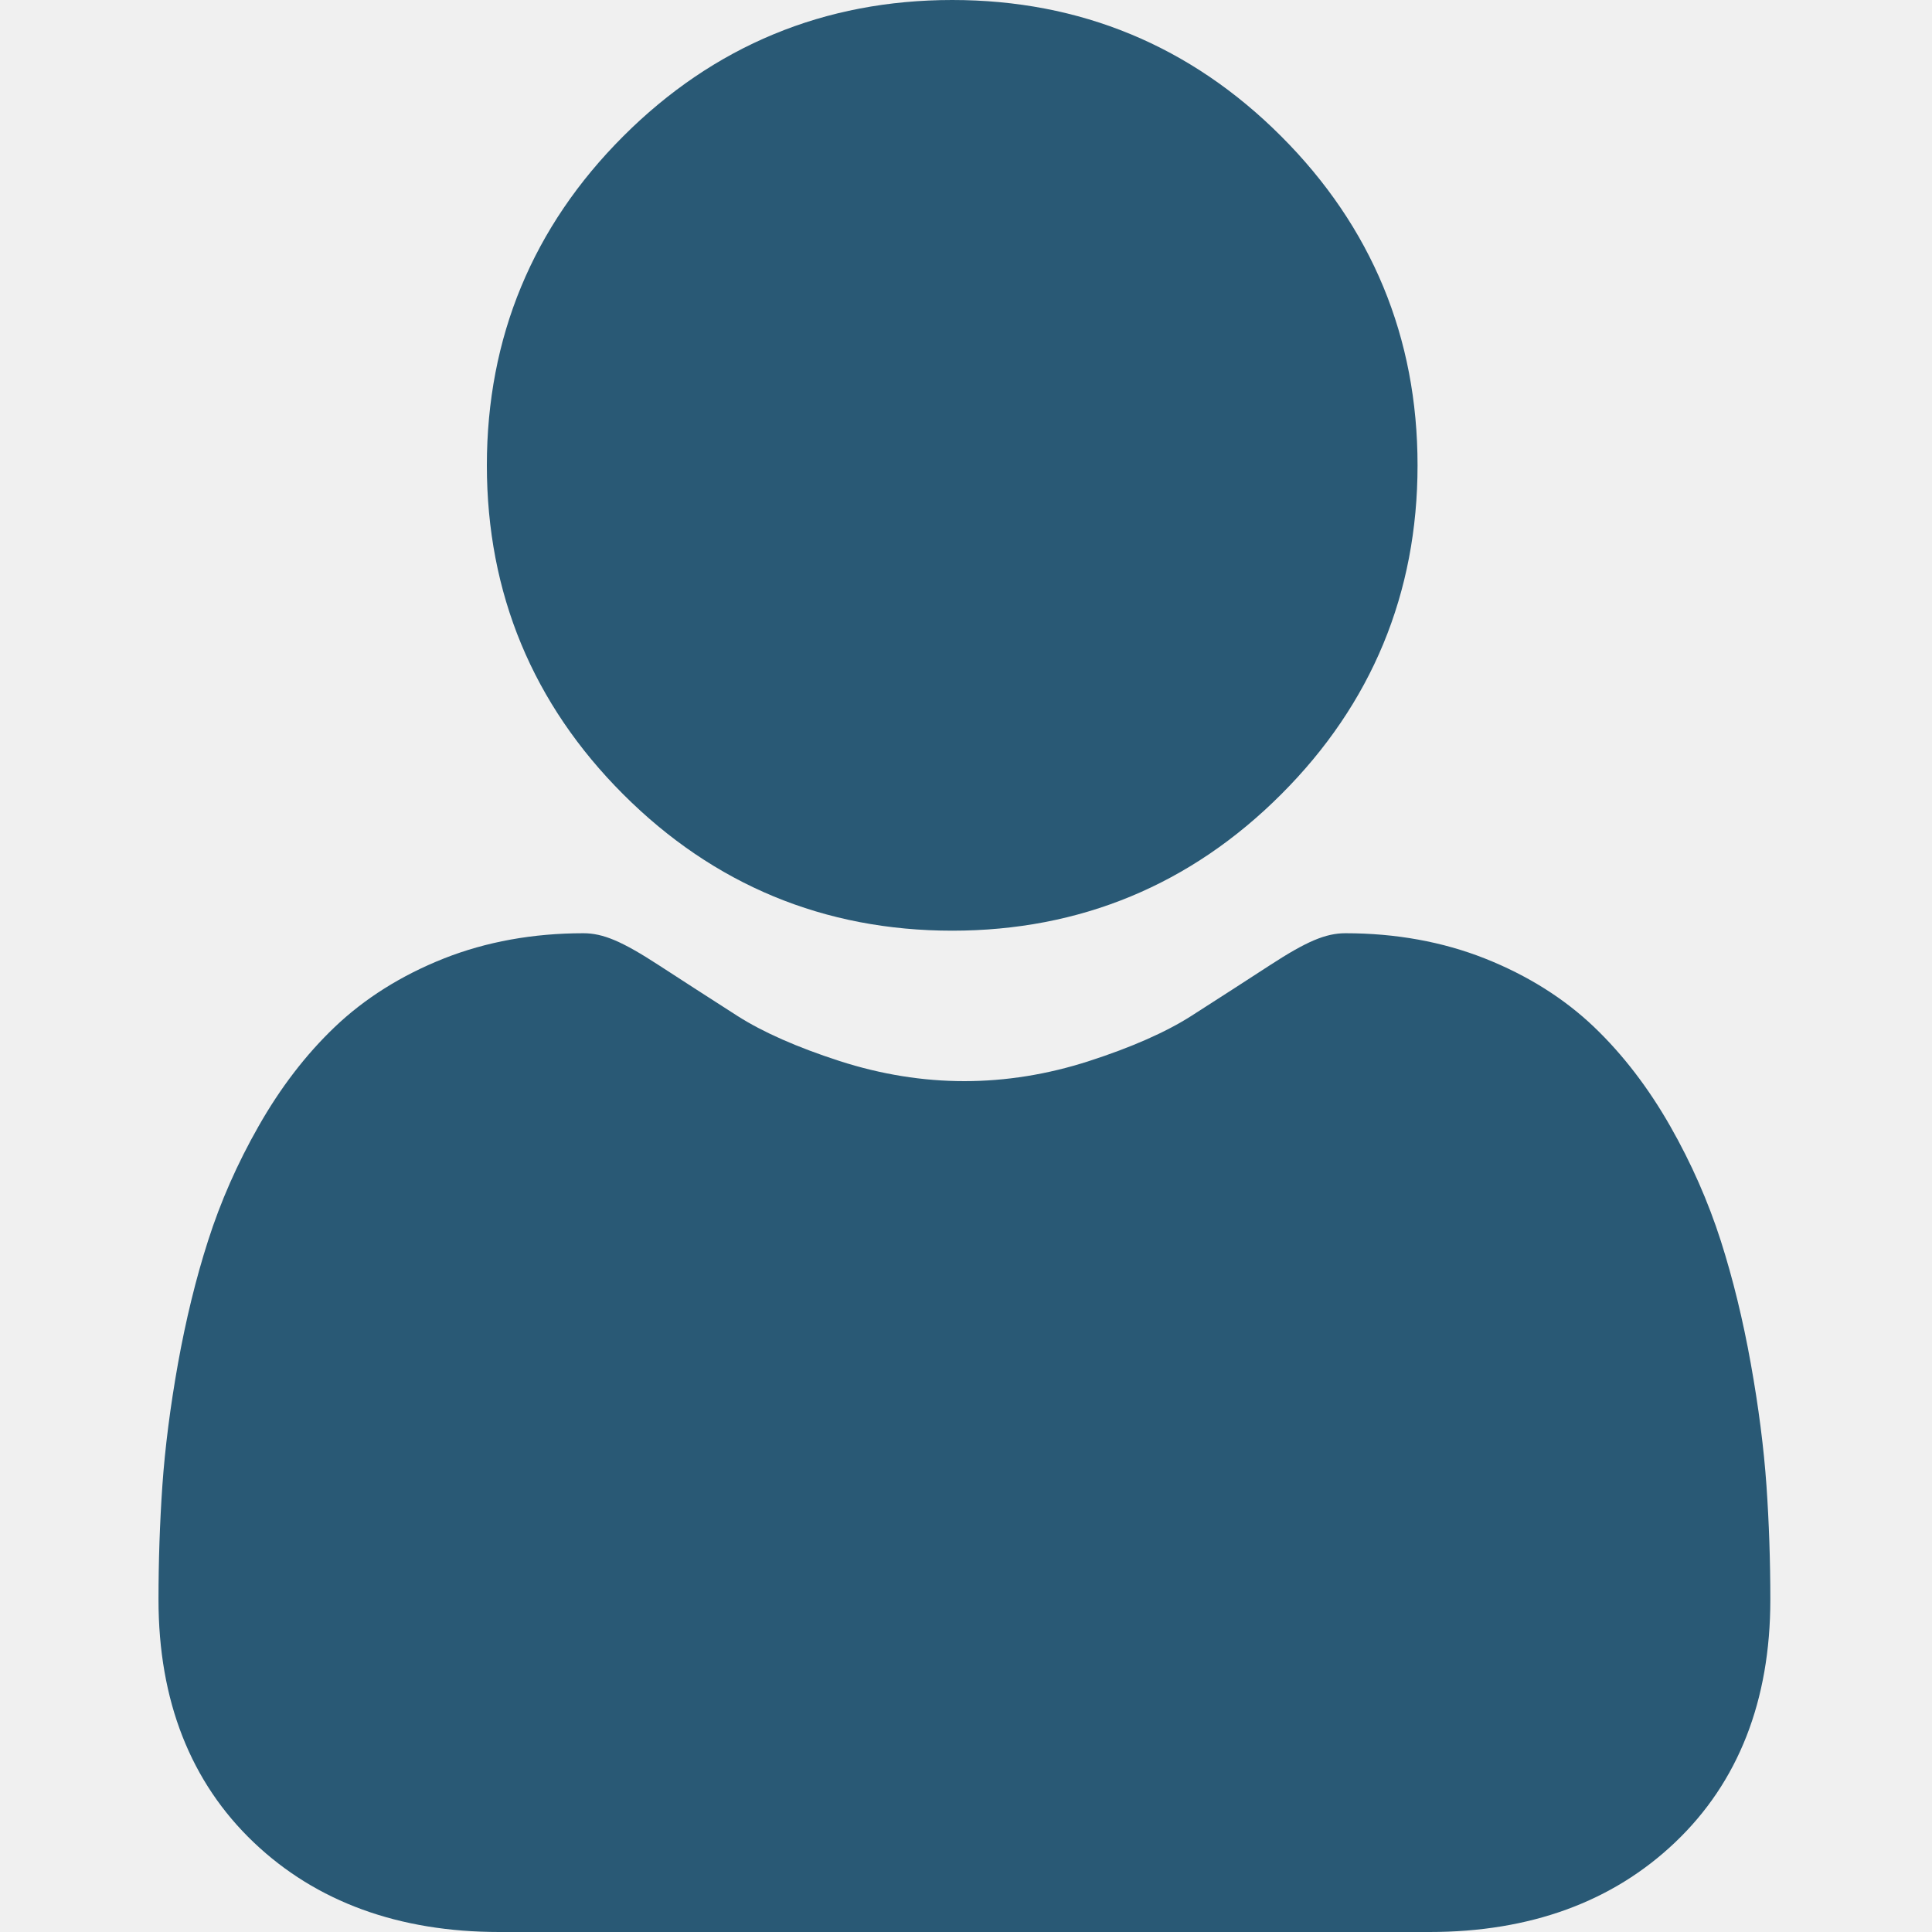
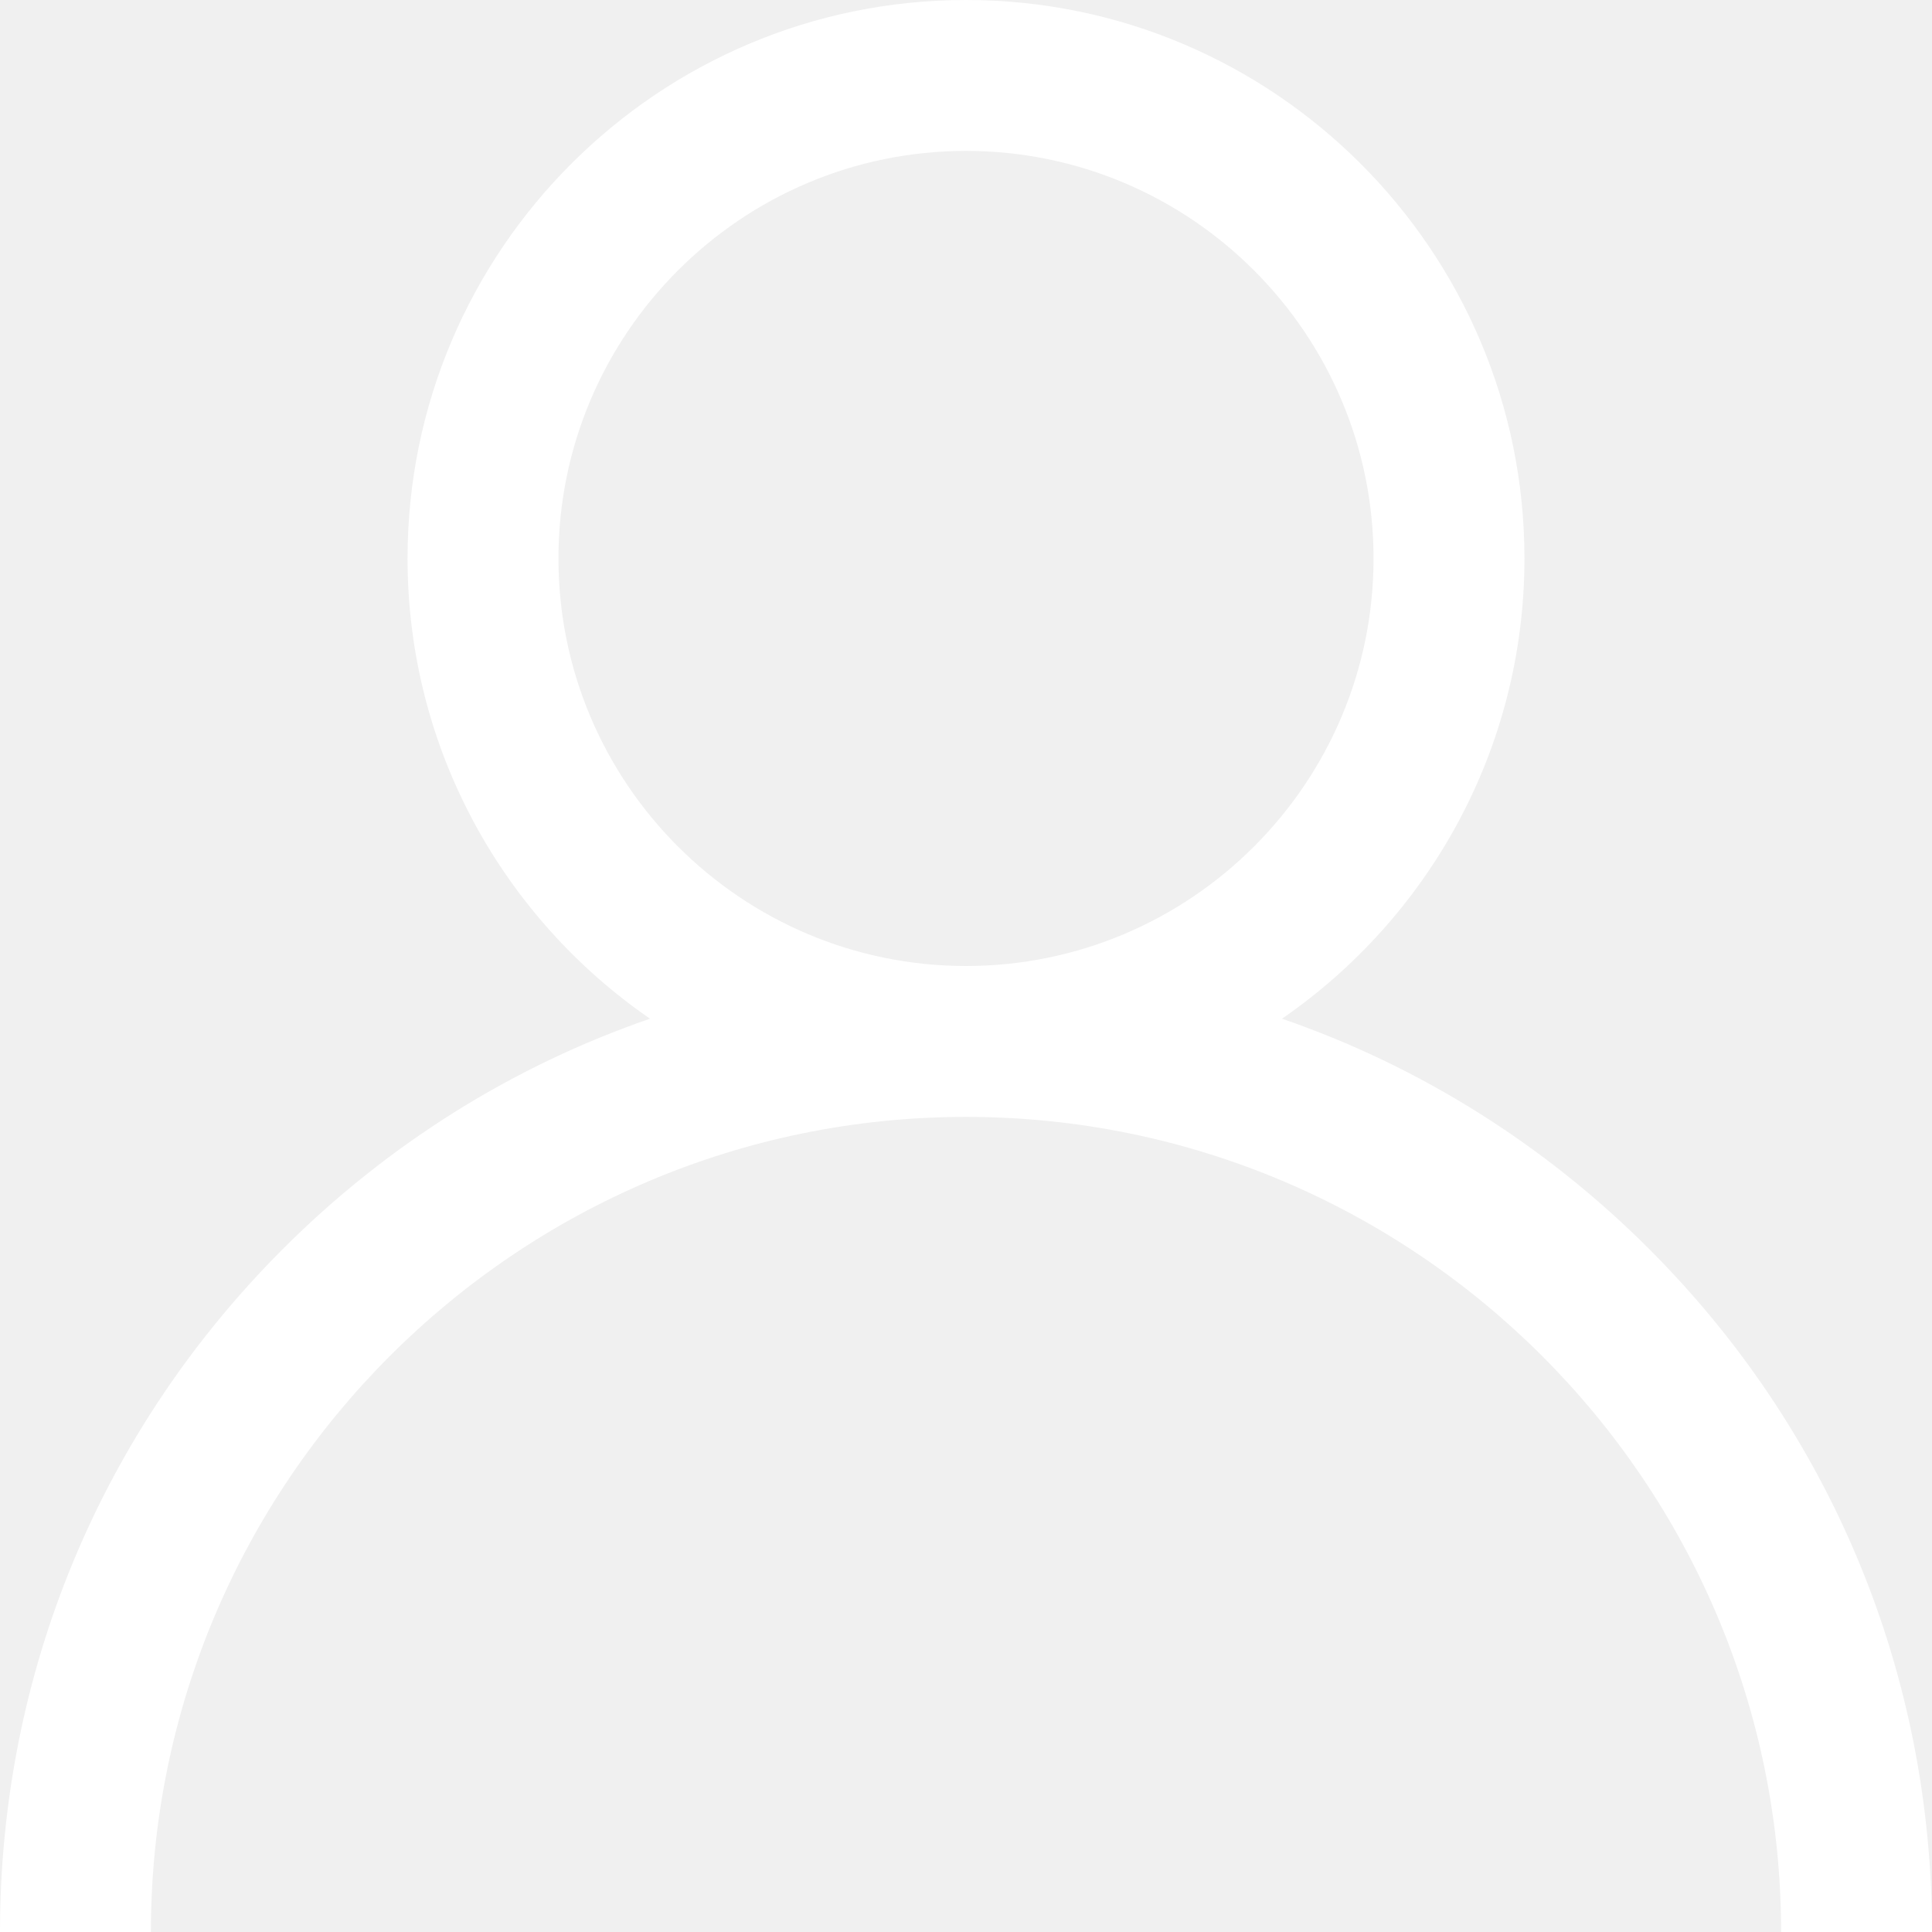
- <svg xmlns="http://www.w3.org/2000/svg" width="25" height="25" viewBox="0 0 25 25" fill="none">
-   <g clip-path="url(#clip0)">
-     <path d="M12.322 12.043C13.976 12.043 15.409 11.449 16.579 10.278C17.75 9.108 18.343 7.676 18.343 6.021C18.343 4.367 17.75 2.935 16.579 1.764C15.409 0.593 13.976 0 12.322 0C10.667 0 9.235 0.593 8.064 1.764C6.894 2.934 6.3 4.367 6.3 6.021C6.3 7.676 6.894 9.108 8.065 10.279C9.235 11.449 10.668 12.043 12.322 12.043Z" fill="#295975" />
-     <path d="M22.858 19.224C22.824 18.737 22.756 18.205 22.655 17.644C22.554 17.079 22.423 16.544 22.267 16.056C22.105 15.551 21.886 15.052 21.614 14.575C21.332 14.079 21.001 13.647 20.629 13.291C20.241 12.92 19.765 12.621 19.215 12.403C18.667 12.186 18.059 12.076 17.41 12.076C17.154 12.076 16.907 12.181 16.431 12.491C16.137 12.682 15.794 12.904 15.411 13.149C15.084 13.357 14.64 13.553 14.092 13.73C13.558 13.903 13.015 13.99 12.479 13.99C11.943 13.99 11.401 13.903 10.865 13.73C10.318 13.553 9.874 13.357 9.547 13.149C9.168 12.906 8.825 12.685 8.527 12.491C8.051 12.181 7.804 12.076 7.549 12.076C6.899 12.076 6.291 12.186 5.743 12.403C5.194 12.621 4.718 12.92 4.329 13.292C3.957 13.647 3.626 14.079 3.345 14.575C3.073 15.052 2.853 15.551 2.692 16.056C2.535 16.544 2.405 17.079 2.303 17.644C2.203 18.204 2.135 18.736 2.101 19.224C2.068 19.703 2.051 20.199 2.051 20.701C2.051 22.006 2.466 23.062 3.284 23.841C4.092 24.61 5.161 25 6.461 25H18.498C19.799 25 20.867 24.61 21.675 23.841C22.494 23.063 22.908 22.006 22.908 20.7C22.908 20.197 22.891 19.7 22.858 19.224Z" fill="#295975" />
+ <svg xmlns="http://www.w3.org/2000/svg" width="18" height="18" viewBox="0 0 18 18" fill="none">
+   <g clip-path="url(#clip0_501_115)">
+     <path d="M15.364 11.636C14.384 10.656 13.217 9.93 11.944 9.491C13.307 8.552 14.203 6.98 14.203 5.203C14.203 2.334 11.869 0 9 0C6.131 0 3.797 2.334 3.797 5.203C3.797 6.98 4.693 8.552 6.056 9.491C4.783 9.93 3.616 10.656 2.636 11.636C0.936 13.336 0 15.596 0 18H1.406C1.406 13.813 4.813 10.406 9 10.406C13.187 10.406 16.594 13.813 16.594 18H18C18 15.596 17.064 13.336 15.364 11.636ZM9 9C6.906 9 5.203 7.297 5.203 5.203C5.203 3.11 6.906 1.406 9 1.406C11.094 1.406 12.797 3.11 12.797 5.203C12.797 7.297 11.094 9 9 9Z" fill="white" />
  </g>
  <defs>
-     <clipPath id="clip0">
-       <rect width="25" height="25" fill="white" />
+     <clipPath id="clip0_501_115">
+       <rect width="18" height="18" fill="white" />
    </clipPath>
  </defs>
</svg>
